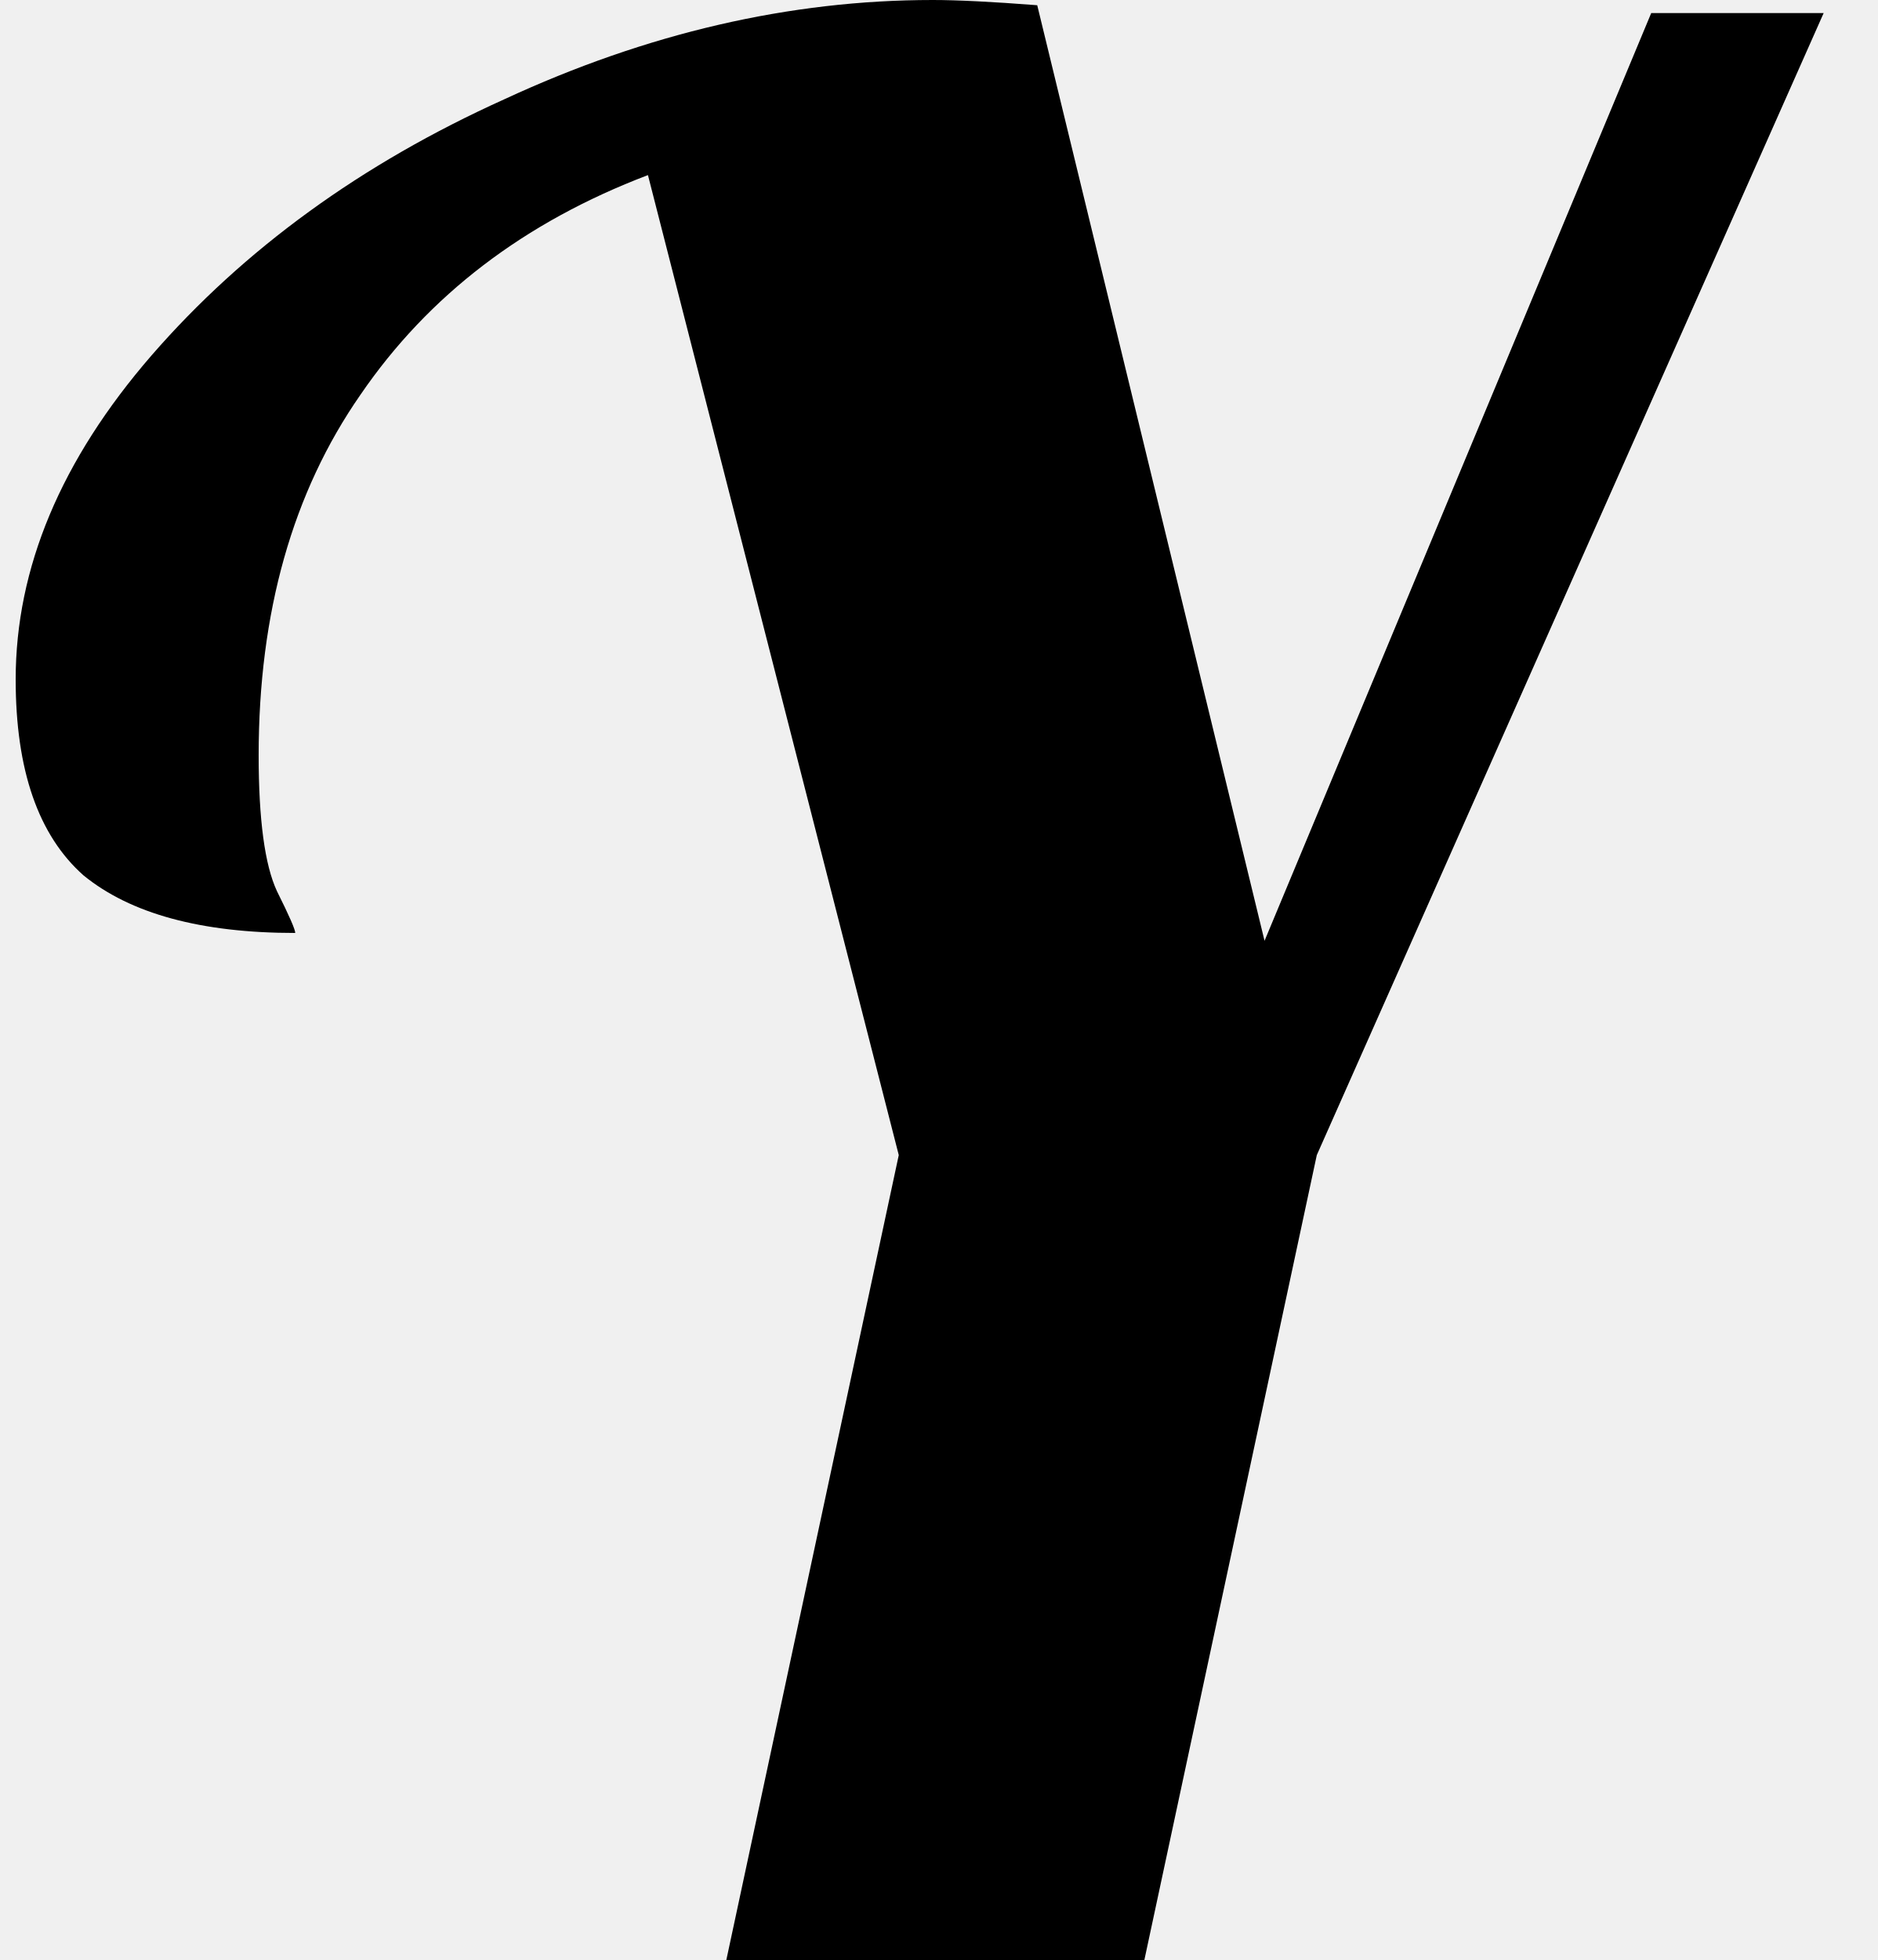
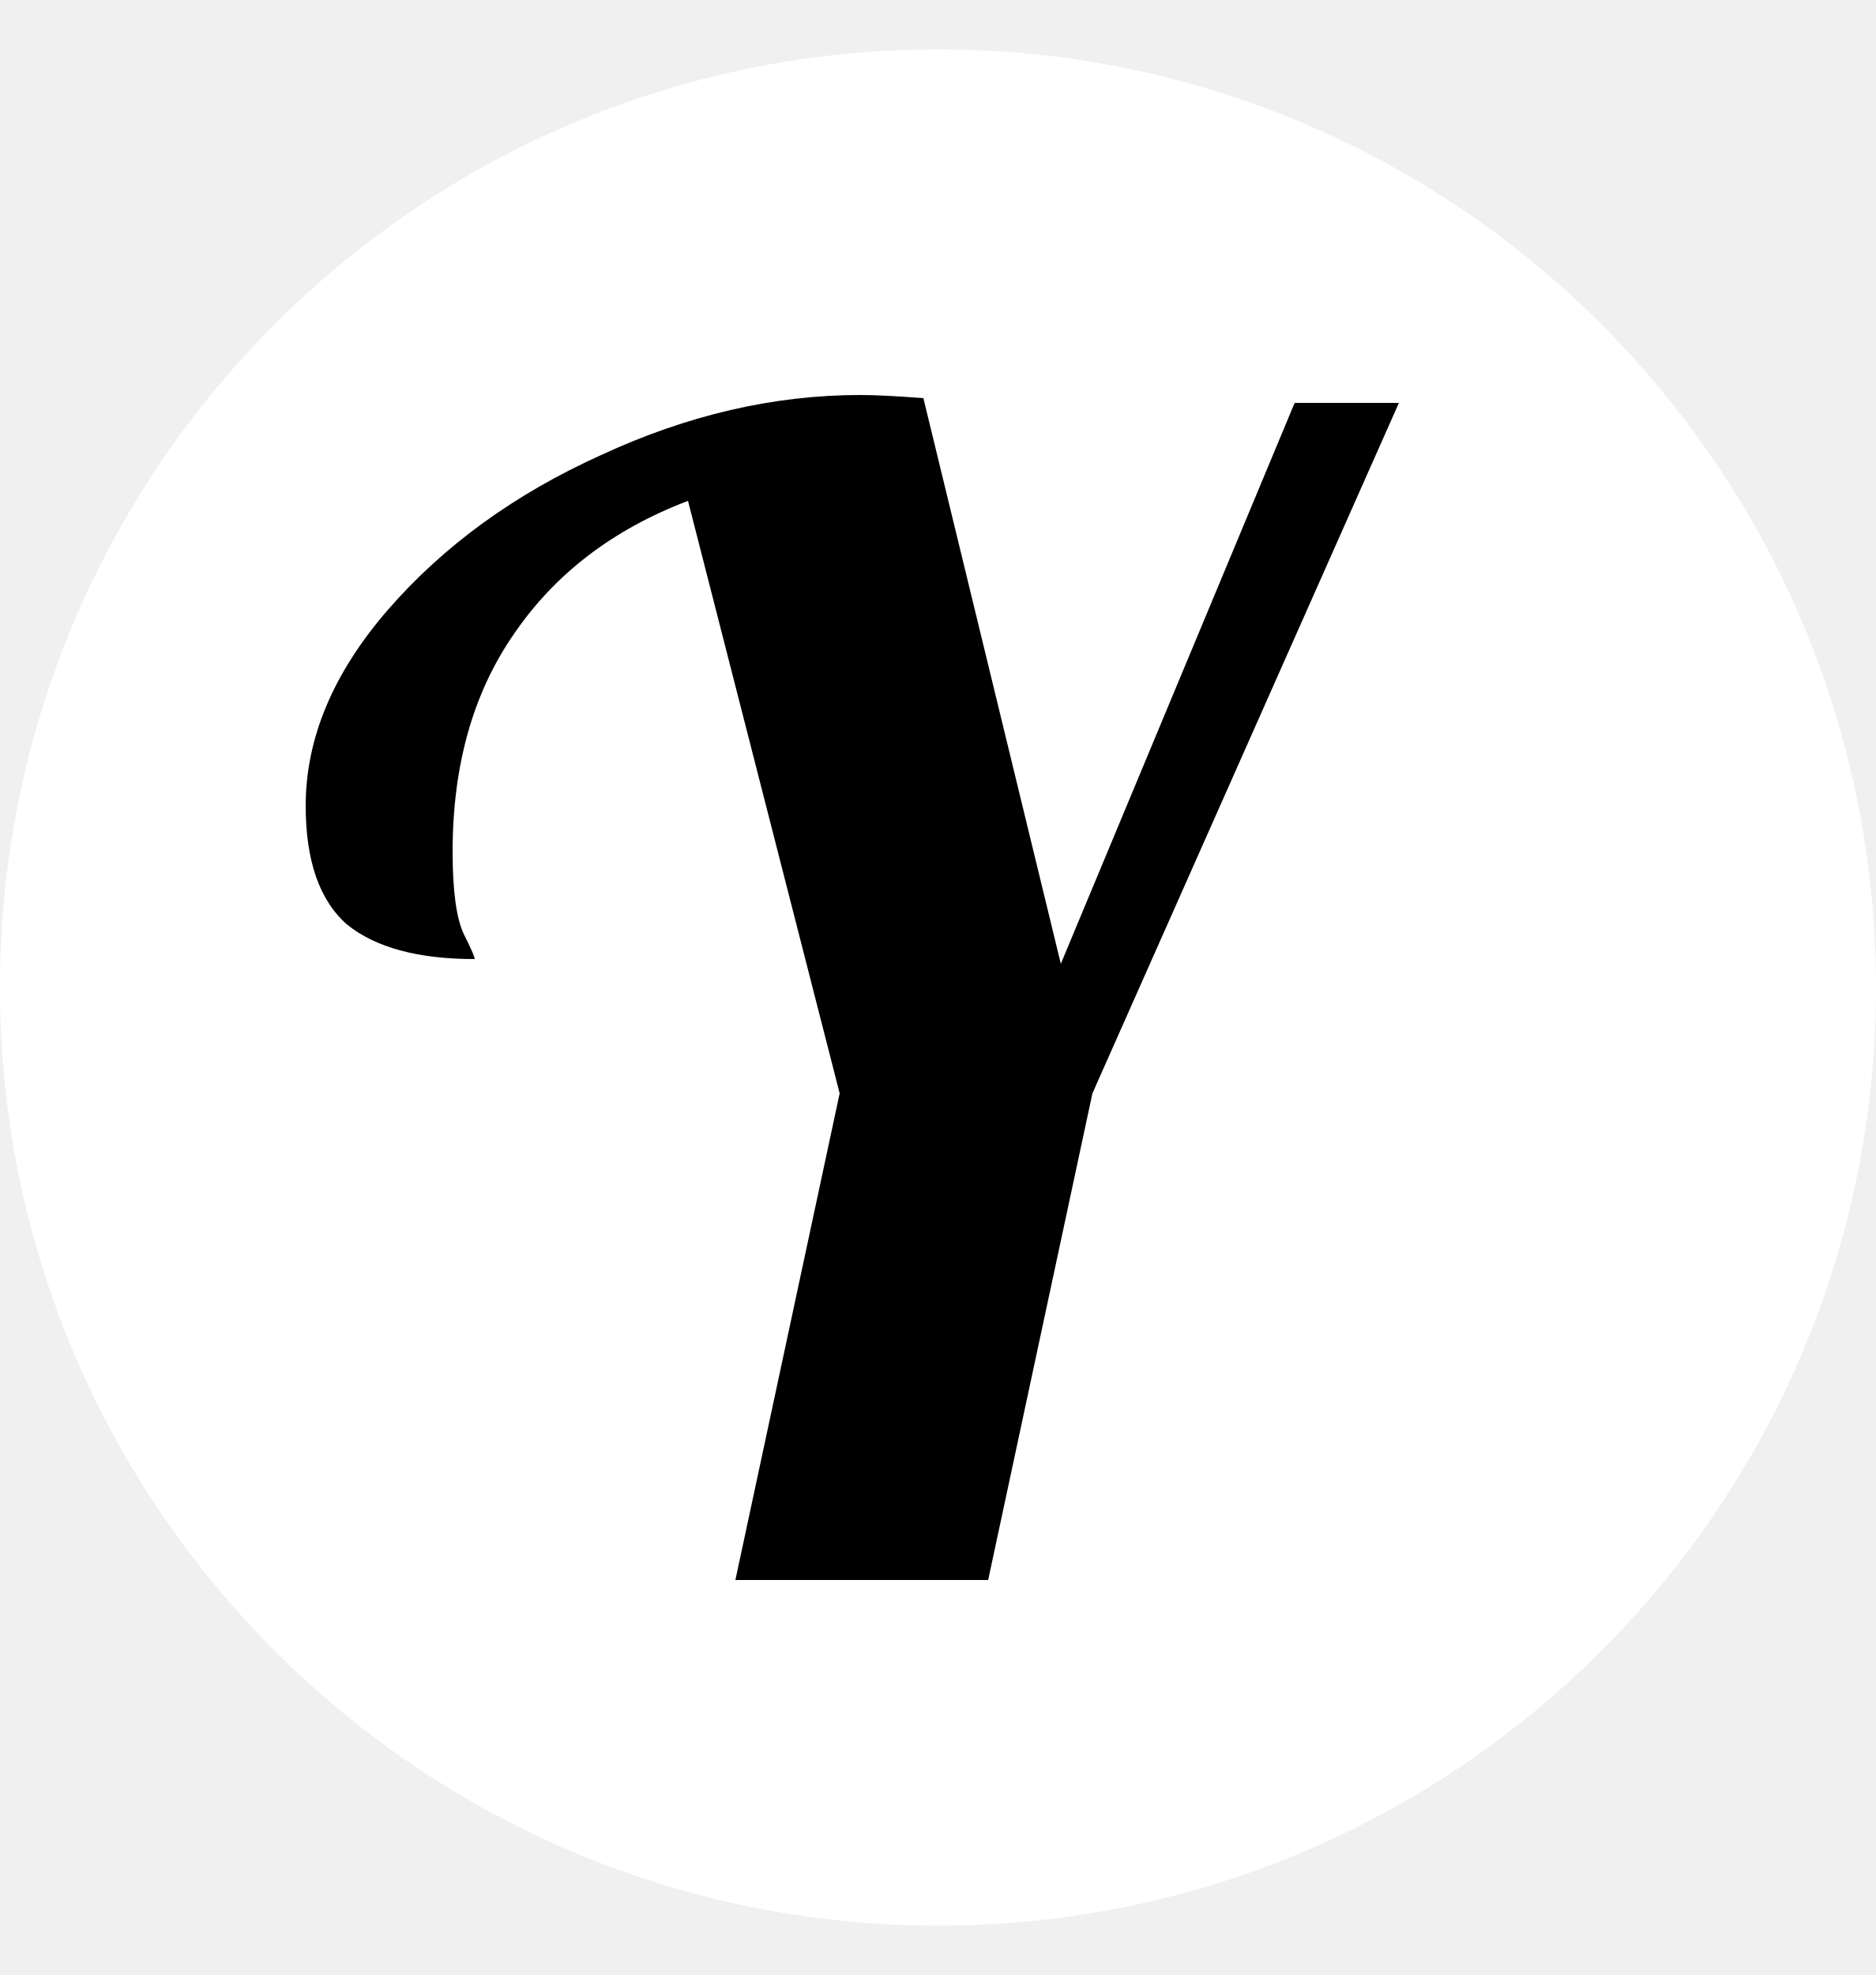
- <svg xmlns="http://www.w3.org/2000/svg" width="23" height="24" viewBox="0 0 23 24" fill="none">
-   <path d="M11.008 14.144L7.936 2.144C6.421 2.72 5.248 3.616 4.416 4.832C3.584 6.027 3.168 7.499 3.168 9.248C3.168 10.037 3.243 10.592 3.392 10.912C3.541 11.211 3.616 11.381 3.616 11.424C2.464 11.424 1.6 11.189 1.024 10.72C0.469 10.229 0.192 9.429 0.192 8.32C0.192 6.955 0.747 5.632 1.856 4.352C2.987 3.051 4.427 2.005 6.176 1.216C7.925 0.405 9.675 -1.90735e-06 11.424 -1.90735e-06C11.723 -1.90735e-06 12.149 0.021 12.704 0.064L15.488 11.52L20.224 0.16H22.336L16.128 14.144L14.016 24H8.896L11.008 14.144Z" fill="black" />
+ <svg xmlns="http://www.w3.org/2000/svg" width="38" height="40" viewBox="0 0 38 40" fill="none">
+   <circle cx="19" cy="20" r="19" fill="white" />
+   <path d="M17.008 22.144L13.936 10.144C12.421 10.72 11.248 11.616 10.416 12.832C9.584 14.027 9.168 15.499 9.168 17.248C9.168 18.037 9.243 18.592 9.392 18.912C9.541 19.211 9.616 19.381 9.616 19.424C8.464 19.424 7.6 19.189 7.024 18.72C6.469 18.229 6.192 17.429 6.192 16.32C6.192 14.955 6.747 13.632 7.856 12.352C8.987 11.051 10.427 10.005 12.176 9.216C13.925 8.405 15.675 8 17.424 8C17.723 8 18.149 8.021 18.704 8.064L21.488 19.52L26.224 8.16H28.336L22.128 22.144L20.016 32H14.896L17.008 22.144Z" fill="black" />
</svg>
